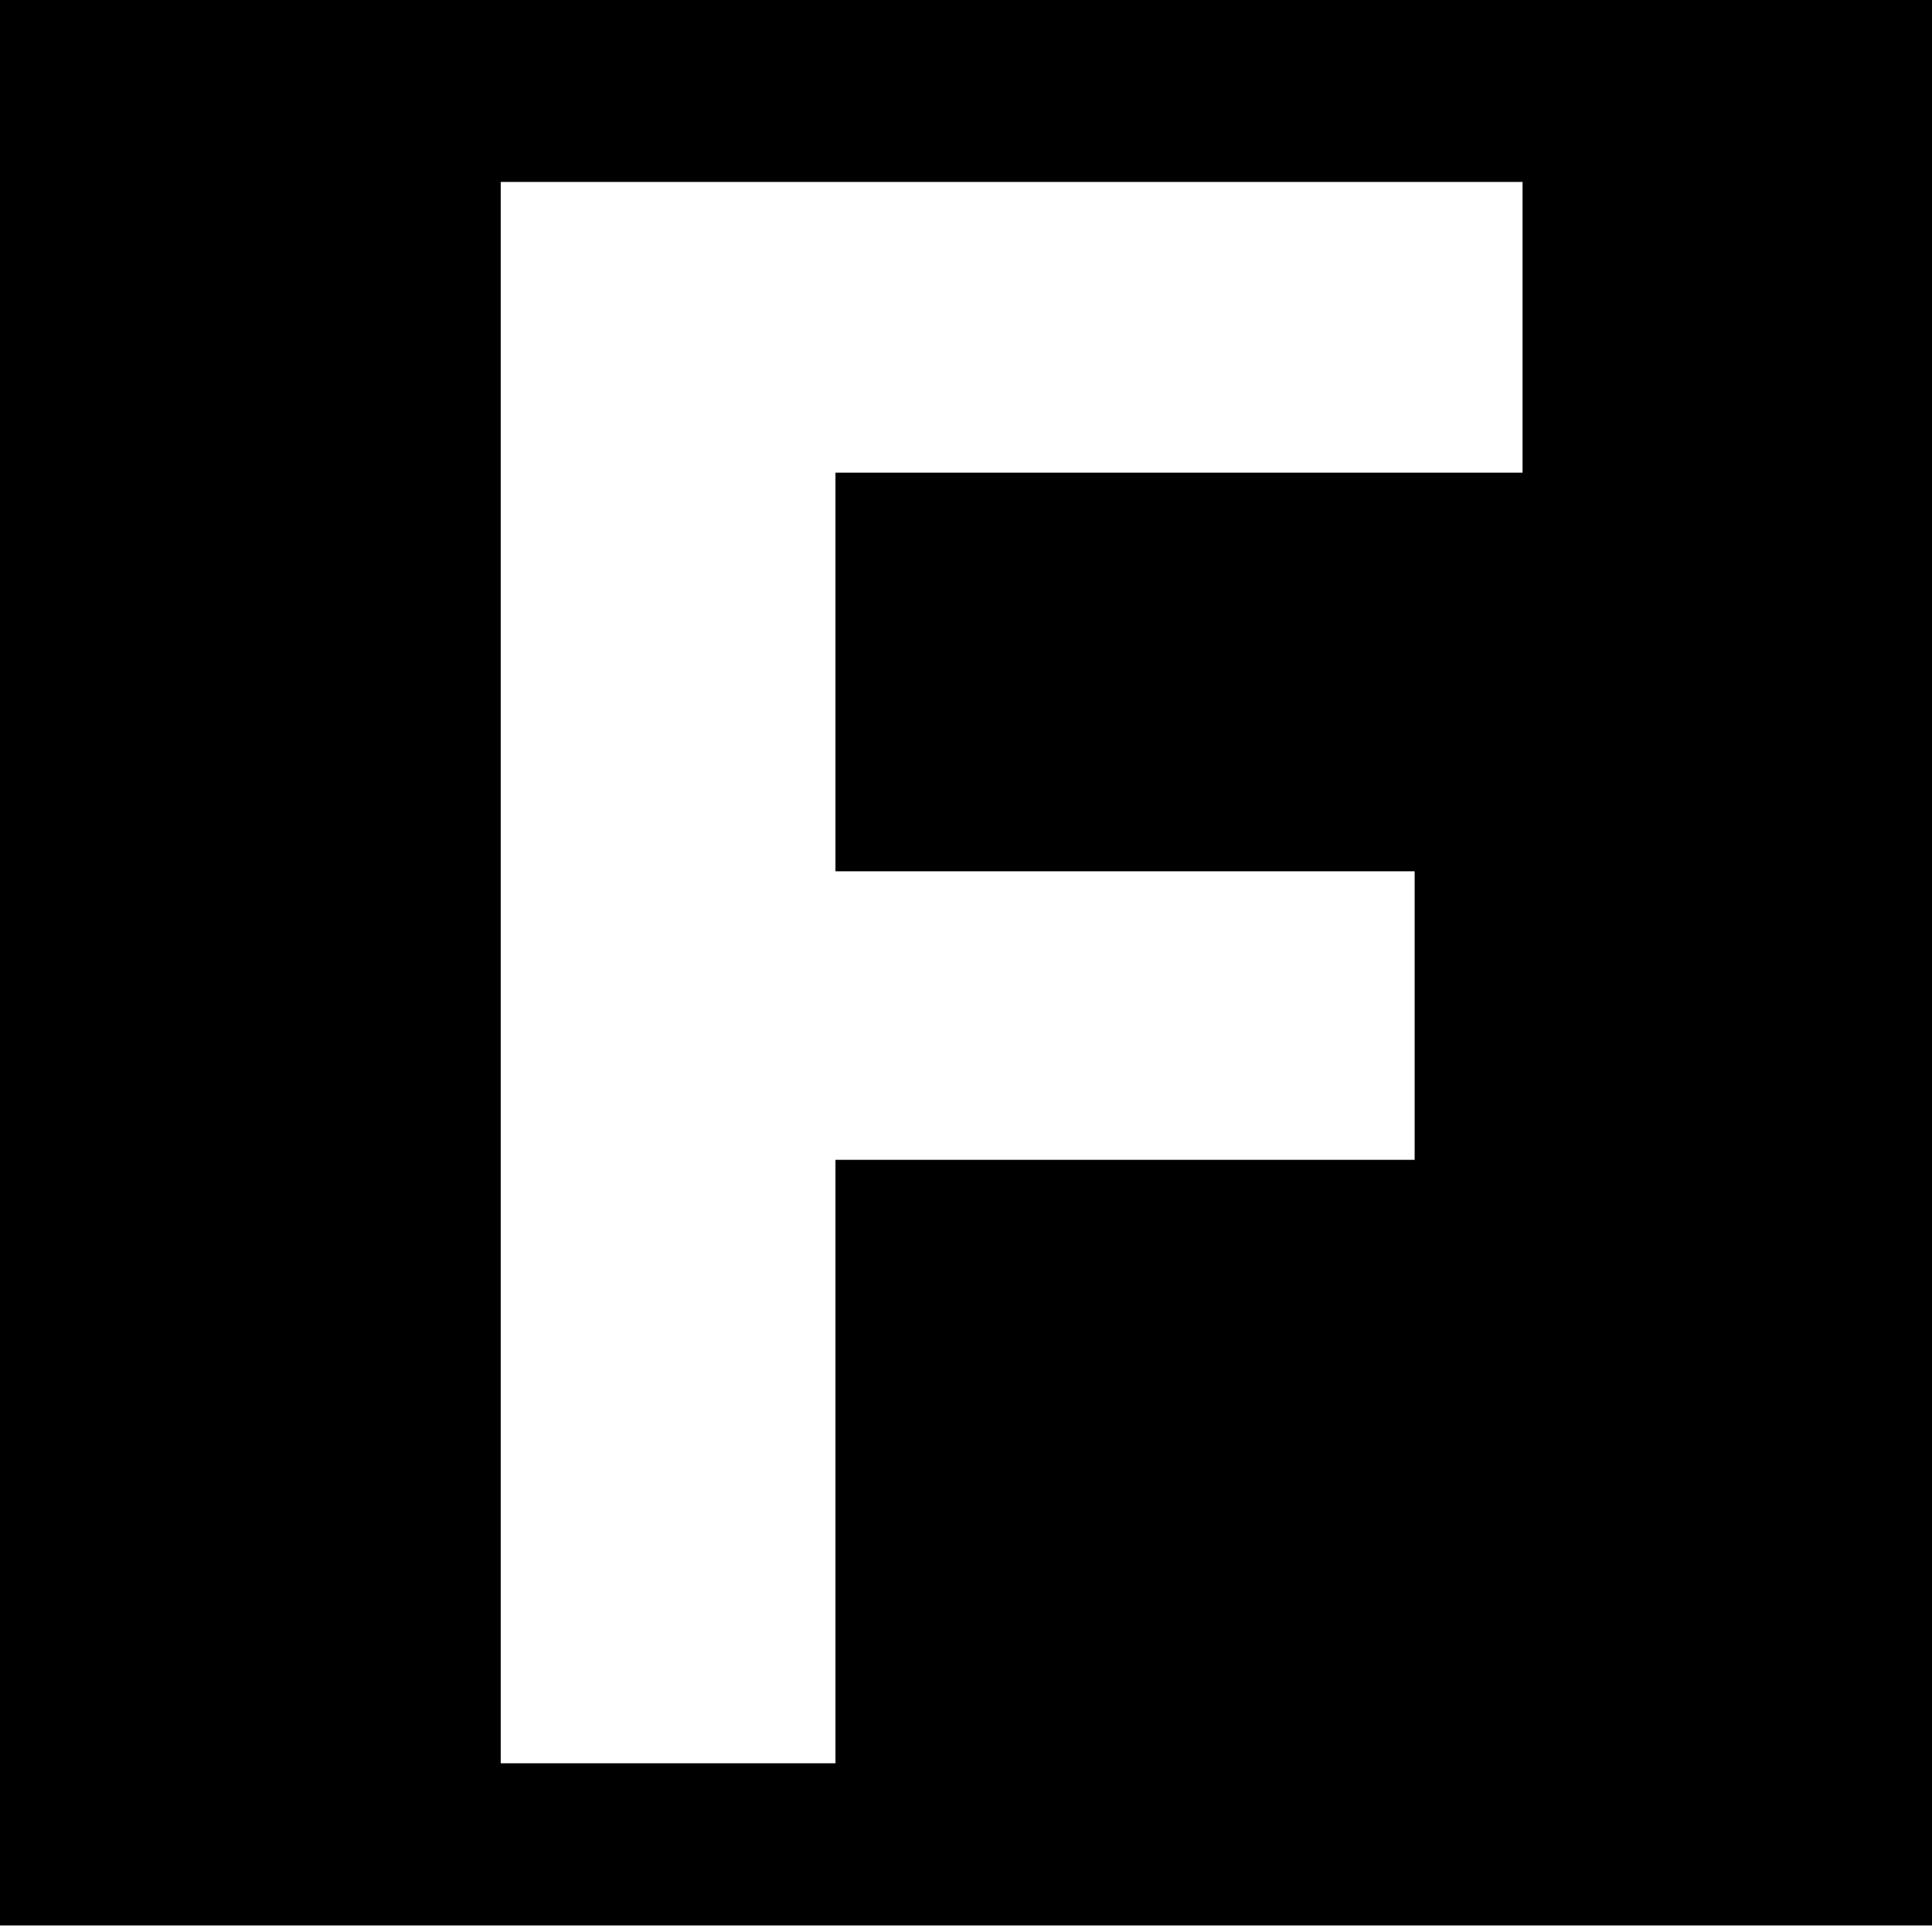
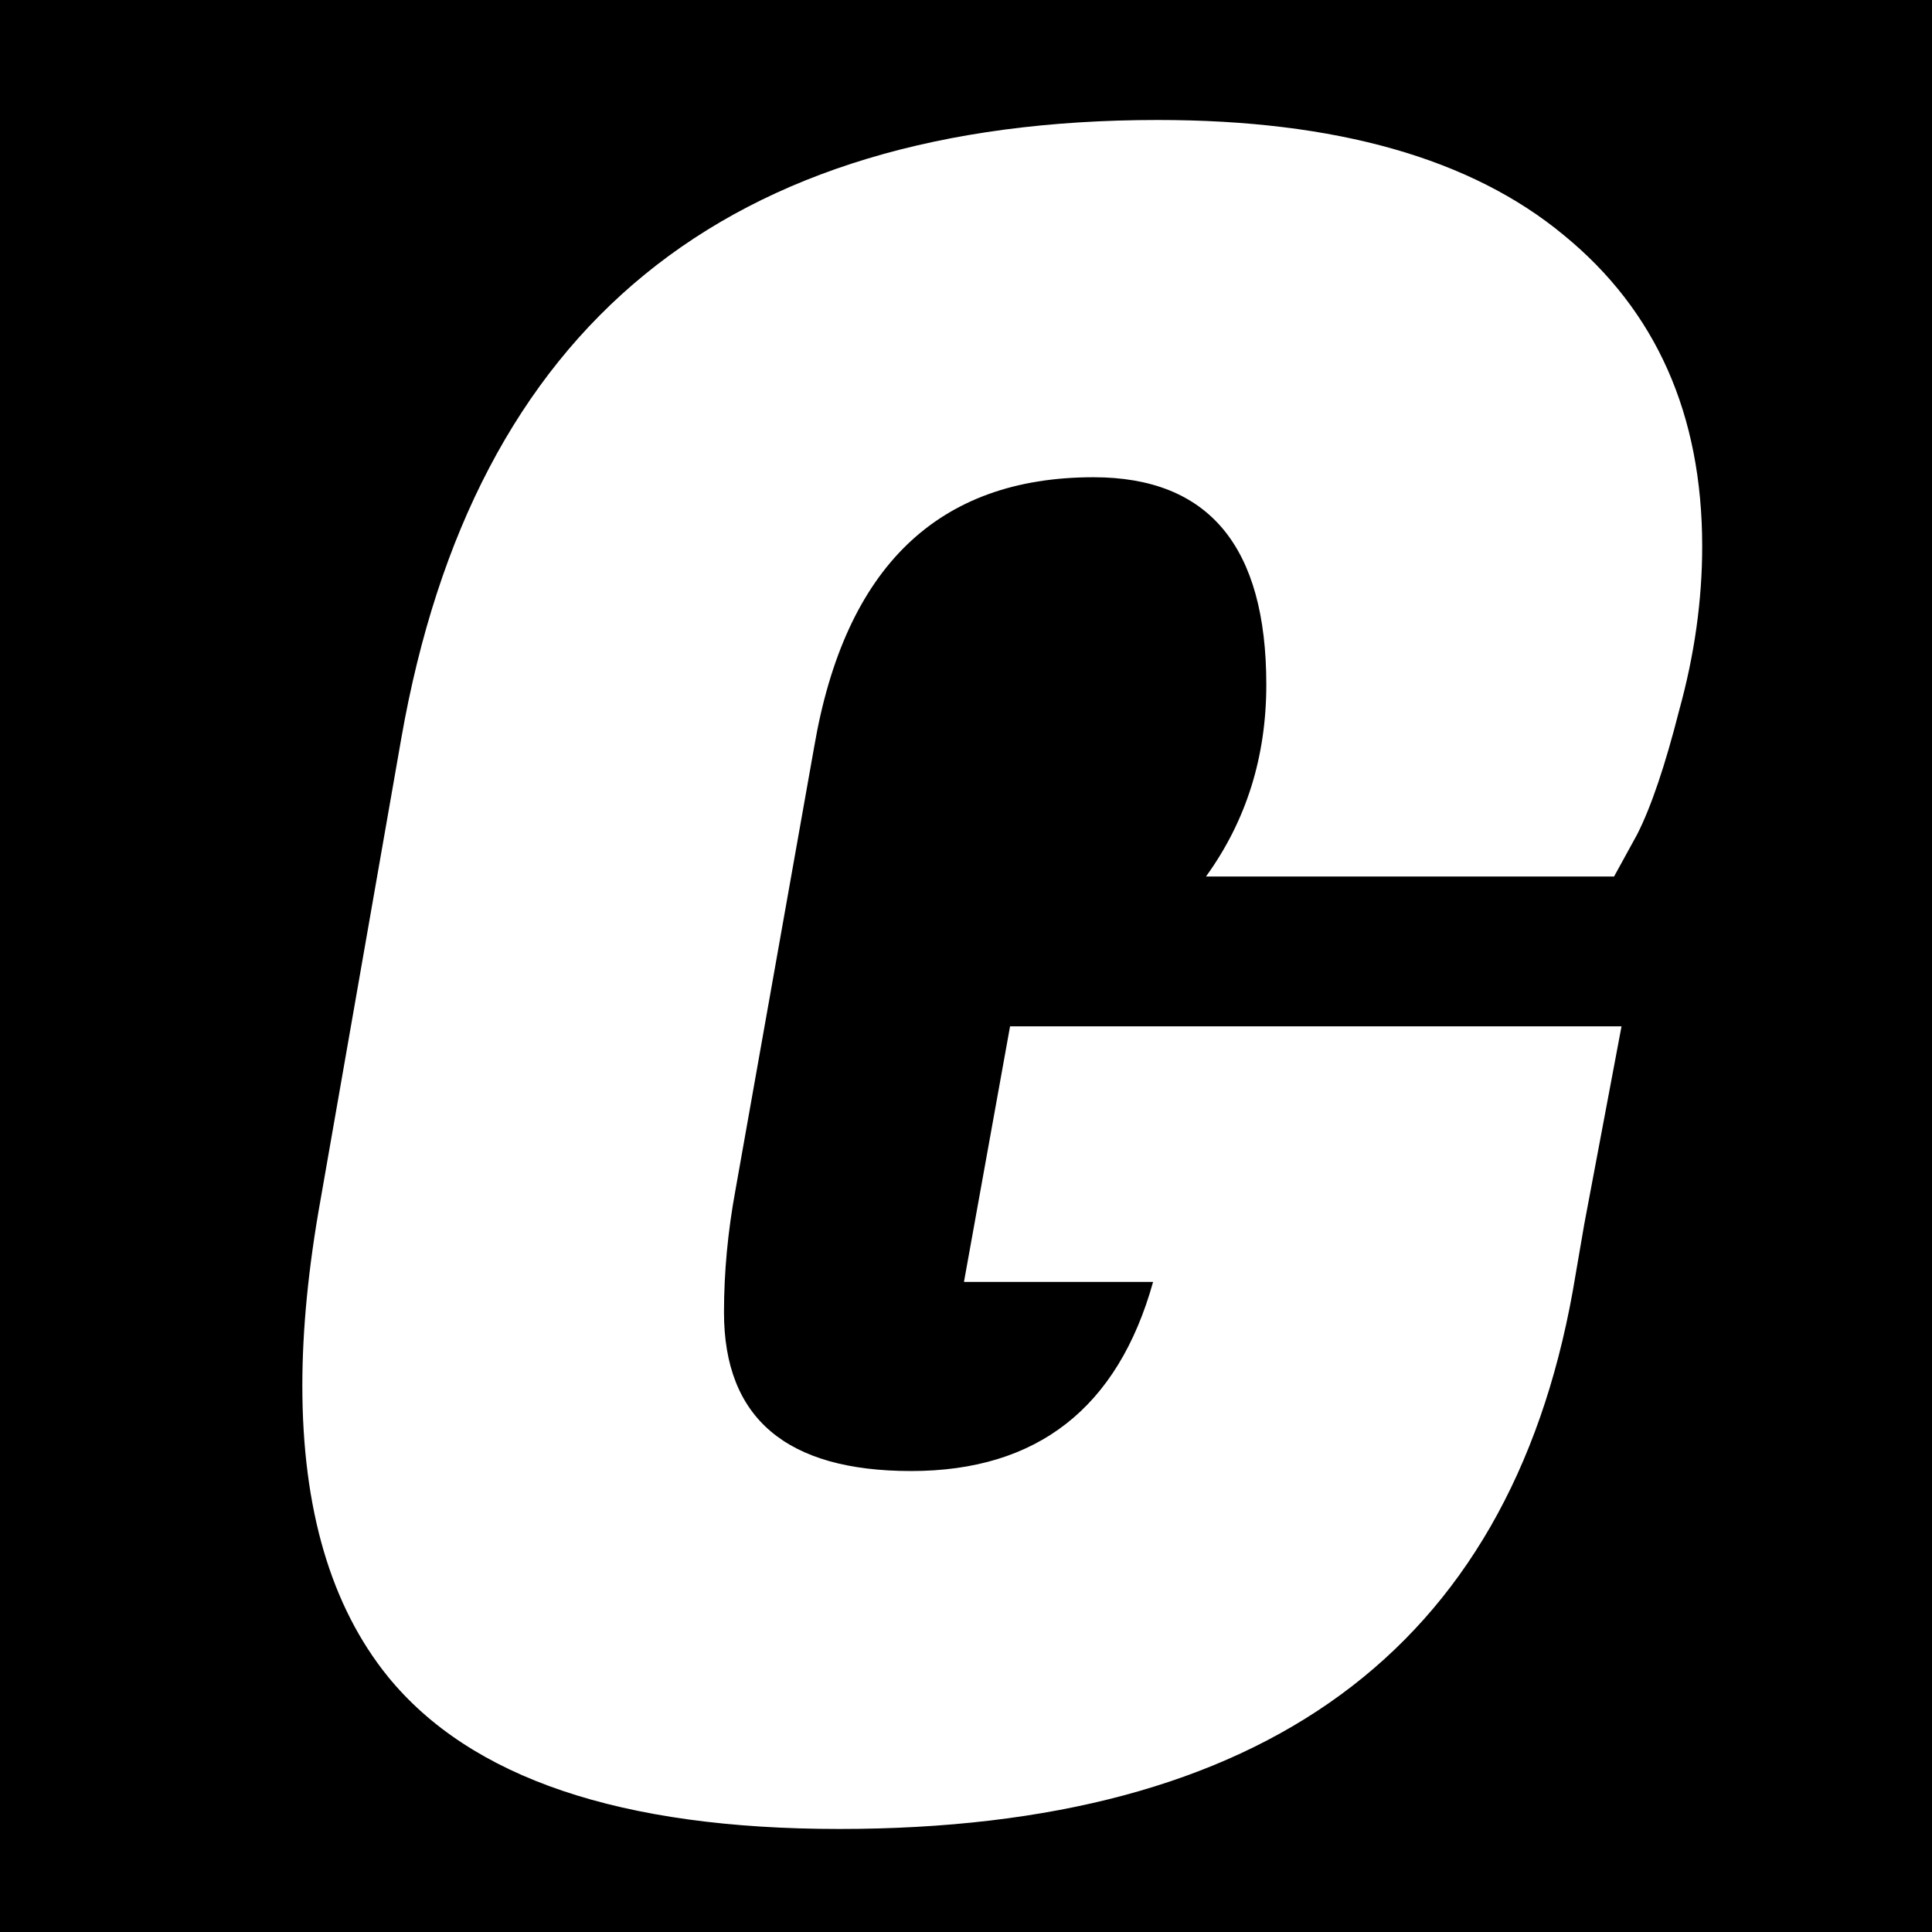
- <svg xmlns="http://www.w3.org/2000/svg" width="286" height="285" viewBox="0 0 286 285" fill="none">
-   <rect width="286" height="285" fill="black" />
-   <path d="M123.676 261H74.124V26.932H225.388V69.964H123.676V128.97H209.414V171.676H123.676V261Z" fill="white" />
+ <svg xmlns="http://www.w3.org/2000/svg" version="1.2" viewBox="0 0 285 285" width="285" height="285">
+   <style>
+ 		.s0 { fill: #000000;stroke: #000000;stroke-miterlimit:100 } 
+ 		.s1 { fill: #ffffff } 
+ 	</style>
+   <g id="Layer 1">
+     <path id="形状 1" fill-rule="evenodd" class="s0" d="m372-3.4v303h-388.8v-303z" />
+     <path id="G" class="s1" aria-label="G" d="m123.8 269.8q-48.3 0-66.6-22.5-12.6-15.6-12.6-42.9 0-12.5 2.7-27.5l11.9-68q16-91.2 111.6-91.2 39.4 0 59.9 17 20.4 16.7 20.4 45.9 0 11.9-3.4 24.2-3.1 12.2-6.2 18.3l-3.4 6.2h-60.2q8.9-12.3 8.9-28.3 0-30.6-25.5-30.6-34.4 0-41.2 39.8l-11.6 65.3q-1.7 9.2-1.7 18.1 0 23.4 27.6 23.4 27.9 0 35.7-27.9h-27.9l6.8-37.7h90.2l-5.5 29.2-1.7 9.9q-14.3 79.3-108.2 79.3z" />
+   </g>
</svg>
